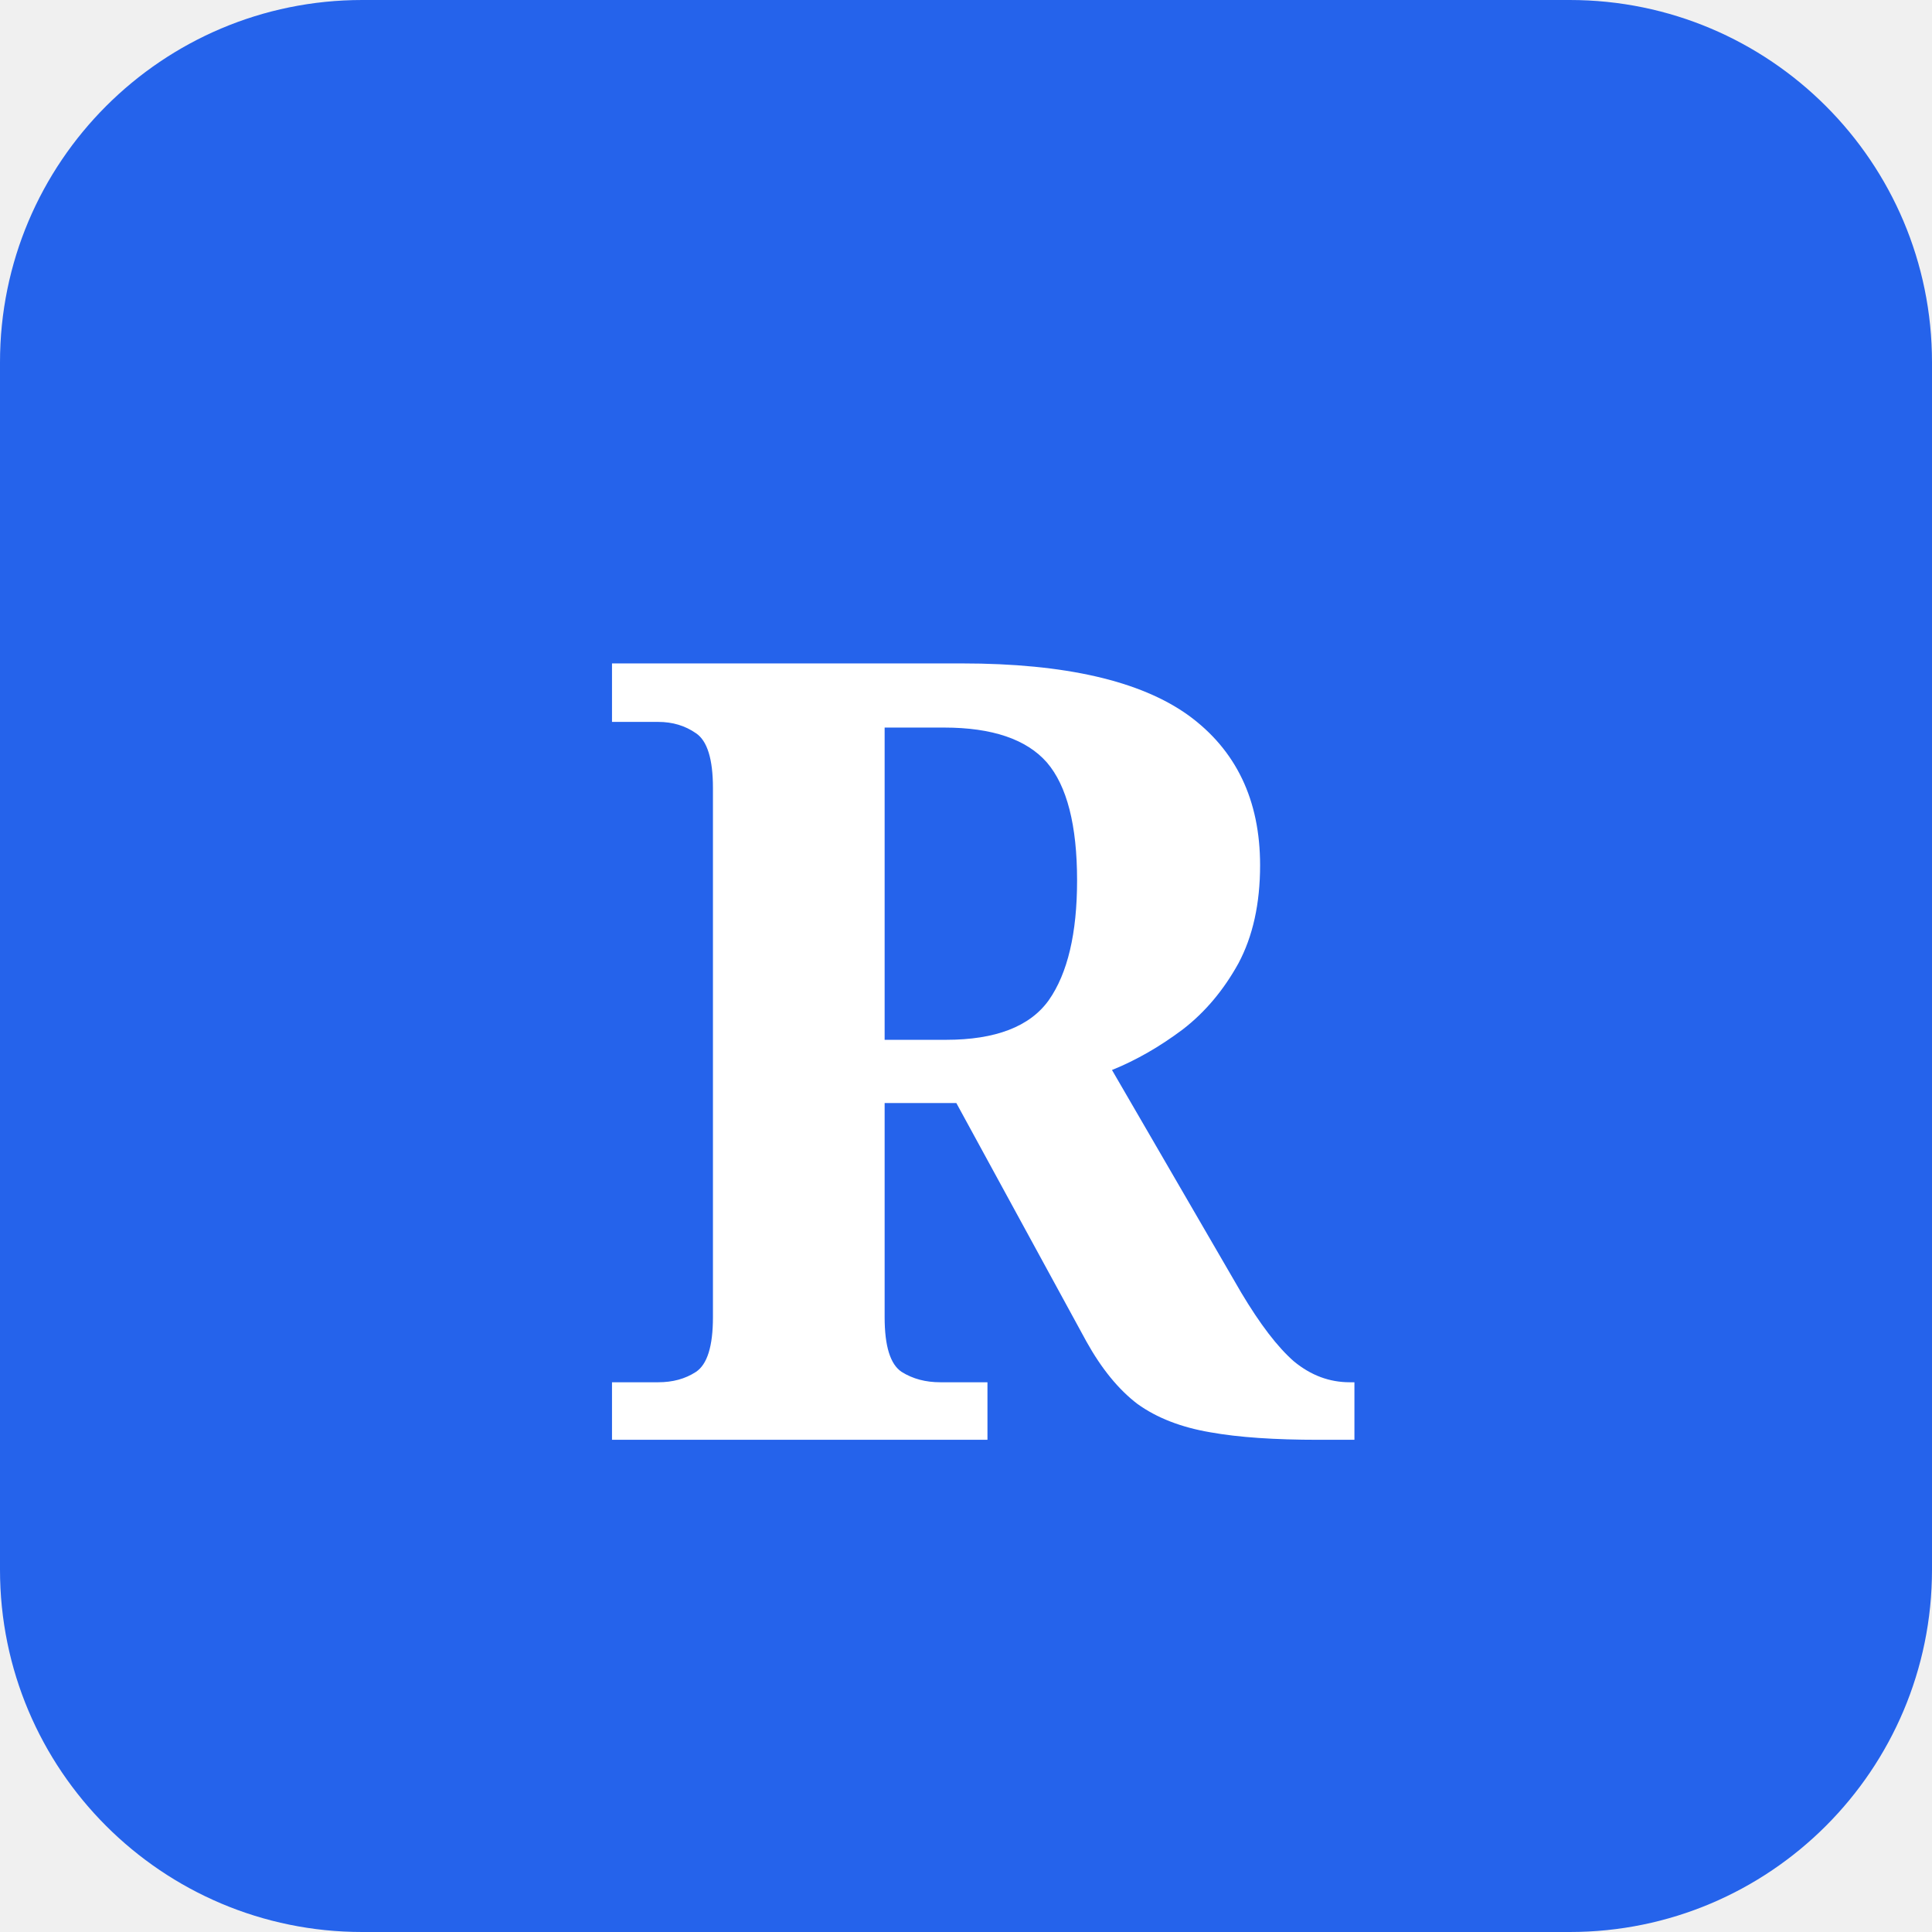
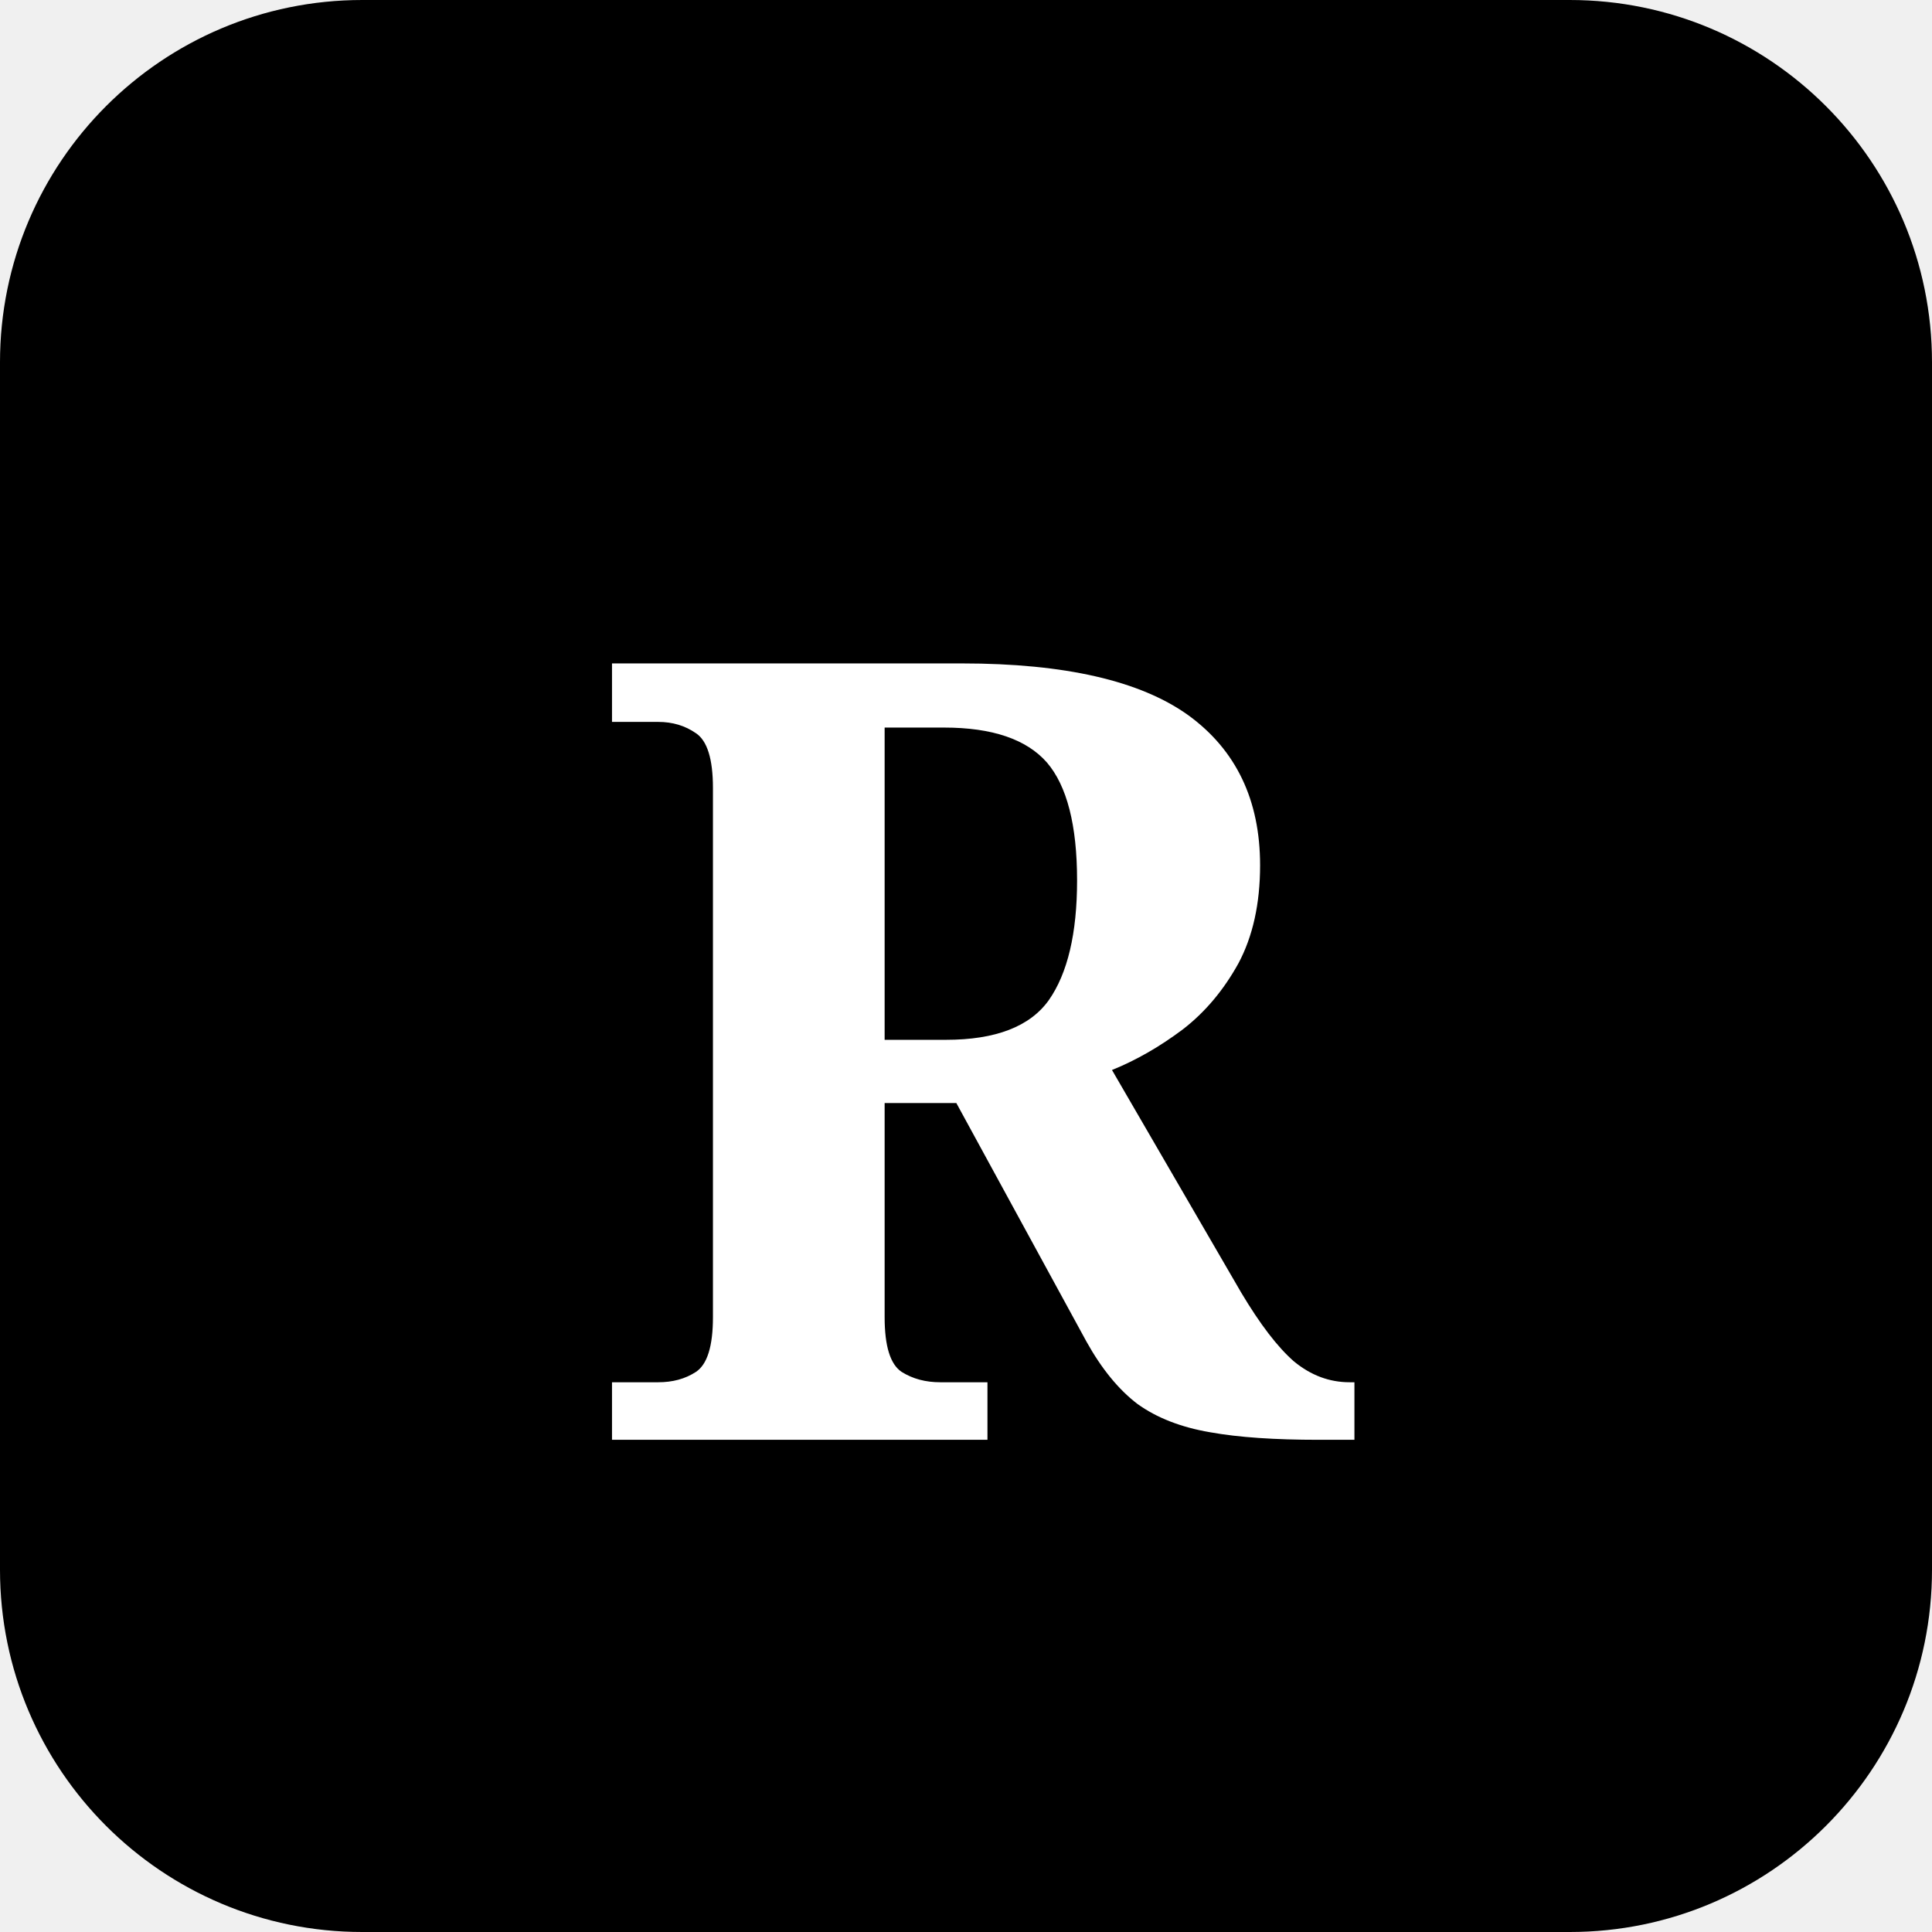
<svg xmlns="http://www.w3.org/2000/svg" width="32" height="32" viewBox="0 0 32 32">
-   <rect width="32" height="32" rx="6" fill="#2563EB" />
+   <rect width="32" height="32" rx="6" fill="#000000" />
  <text x="50%" y="55%" dominant-baseline="middle" text-anchor="middle" fill="#FFFFFF" font-family="Georgia" font-size="18" font-weight="700">R</text>
</svg>
